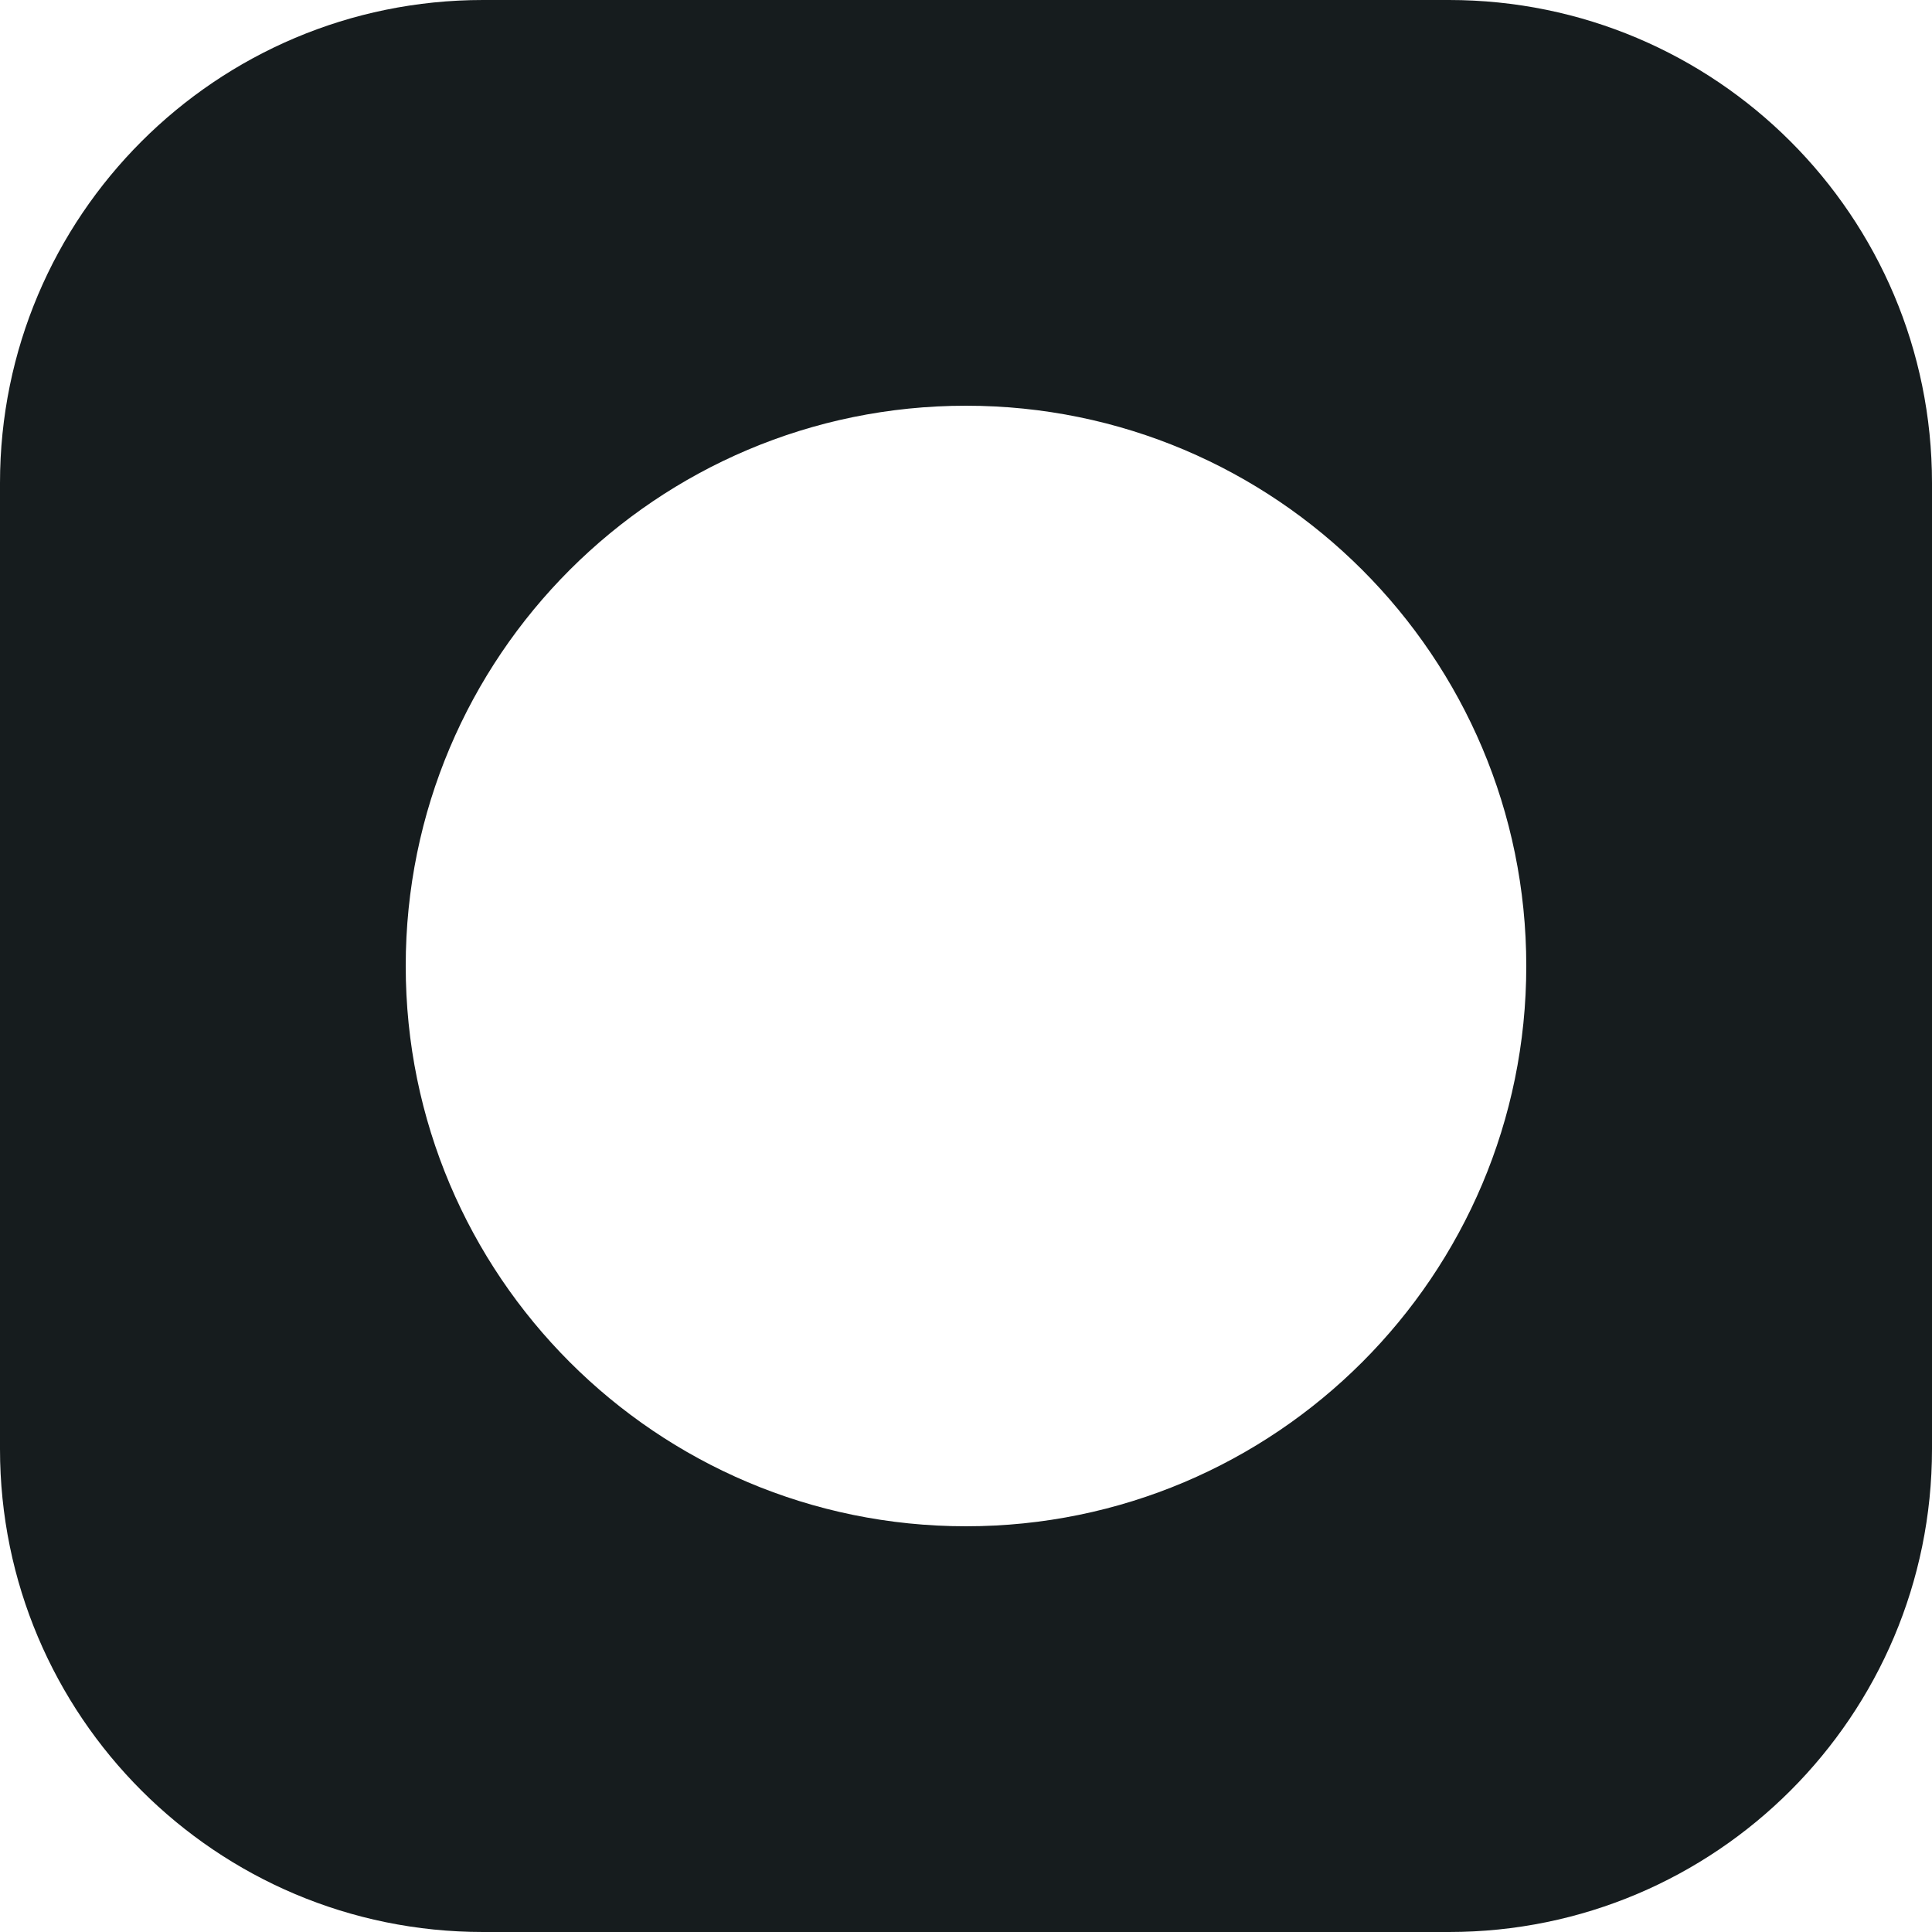
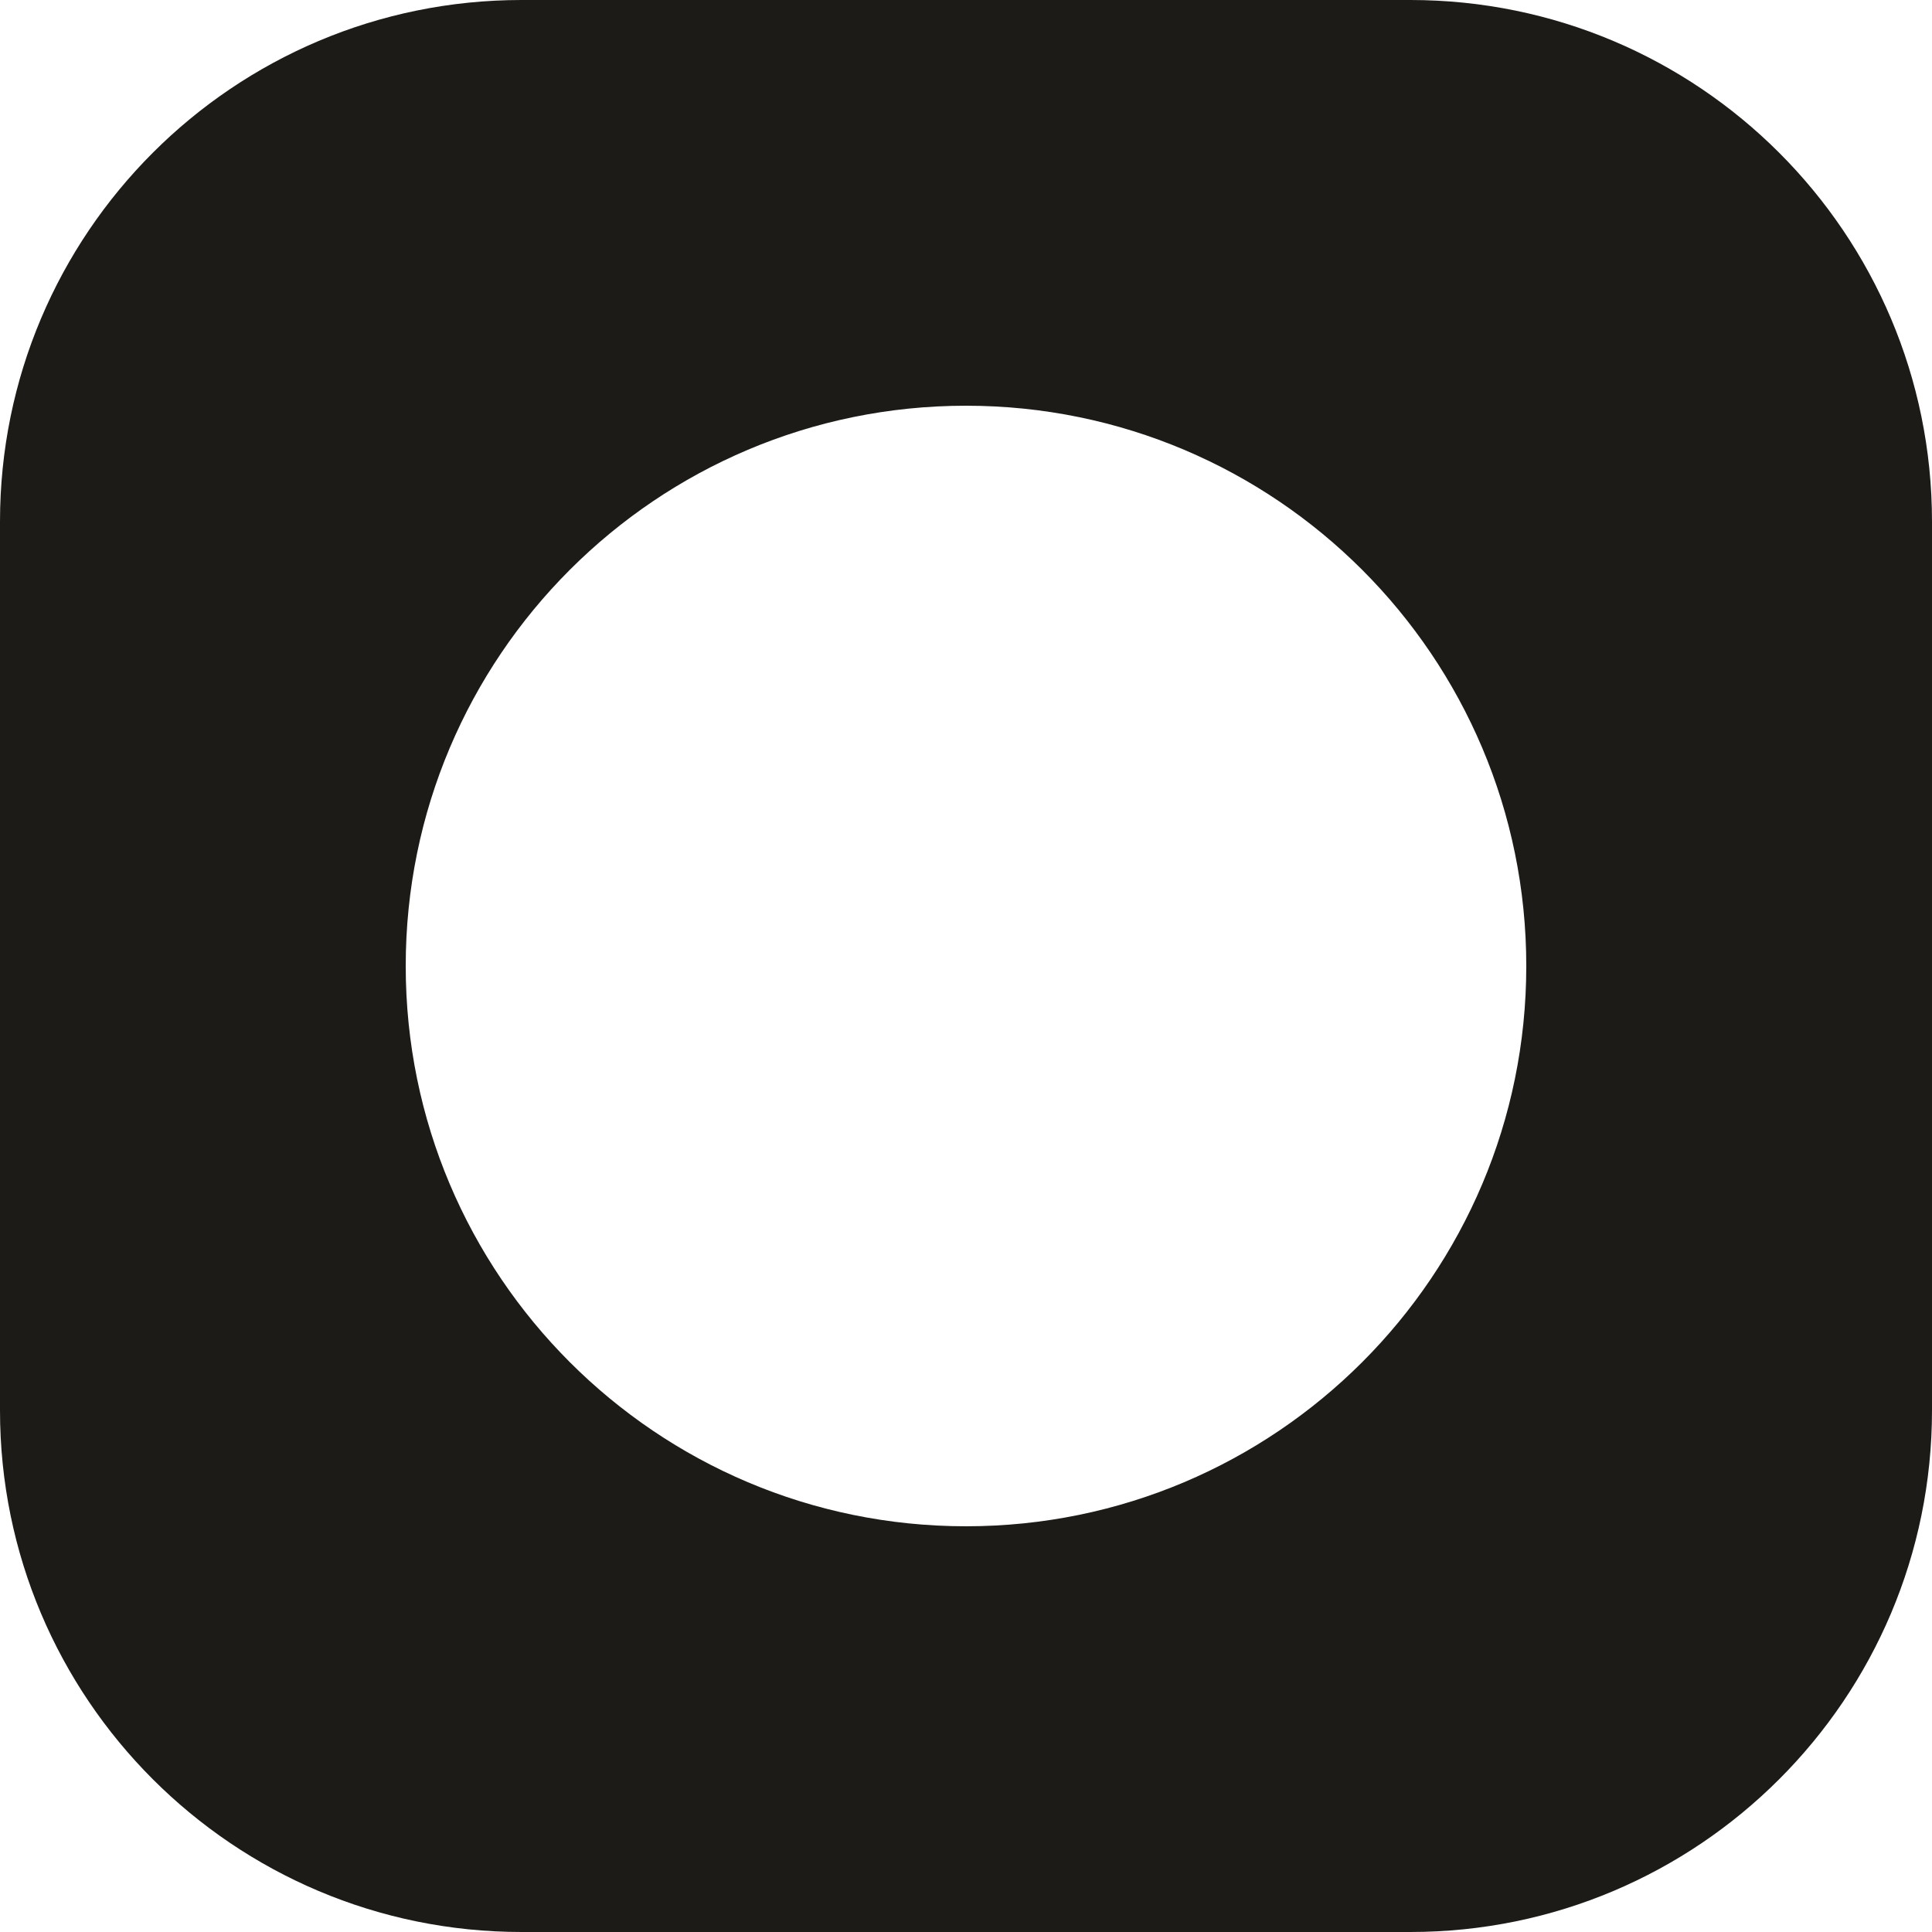
<svg xmlns="http://www.w3.org/2000/svg" viewBox="0 0 64 64" role="img" aria-label="Dot">
-   <path fill="#161C1E" fill-rule="evenodd" d="M16 0H48A16 16 0 0 1 64 16V48A16 16 0 0 1 48 64H16A16 16 0 0 1 0 48V16A16 16 0 0 1 16 0ZM13.44 32a18.56 18.56 0 1 0 37.12 0a18.56 18.56 0 1 0 -37.12 0Z" />
+   <path fill="#1C1B18" fill-rule="evenodd" d="M17.28 0H46.72A17.28 17.28 0 0 1 64 17.28V46.72A17.28 17.28 0 0 1 46.72 64H17.28A17.28 17.28 0 0 1 0 46.72V17.28A17.28 17.28 0 0 1 17.28 0ZM13.44 32a18.56 18.56 0 1 0 37.12 0a18.56 18.56 0 1 0 -37.12 0Z" />
</svg>
